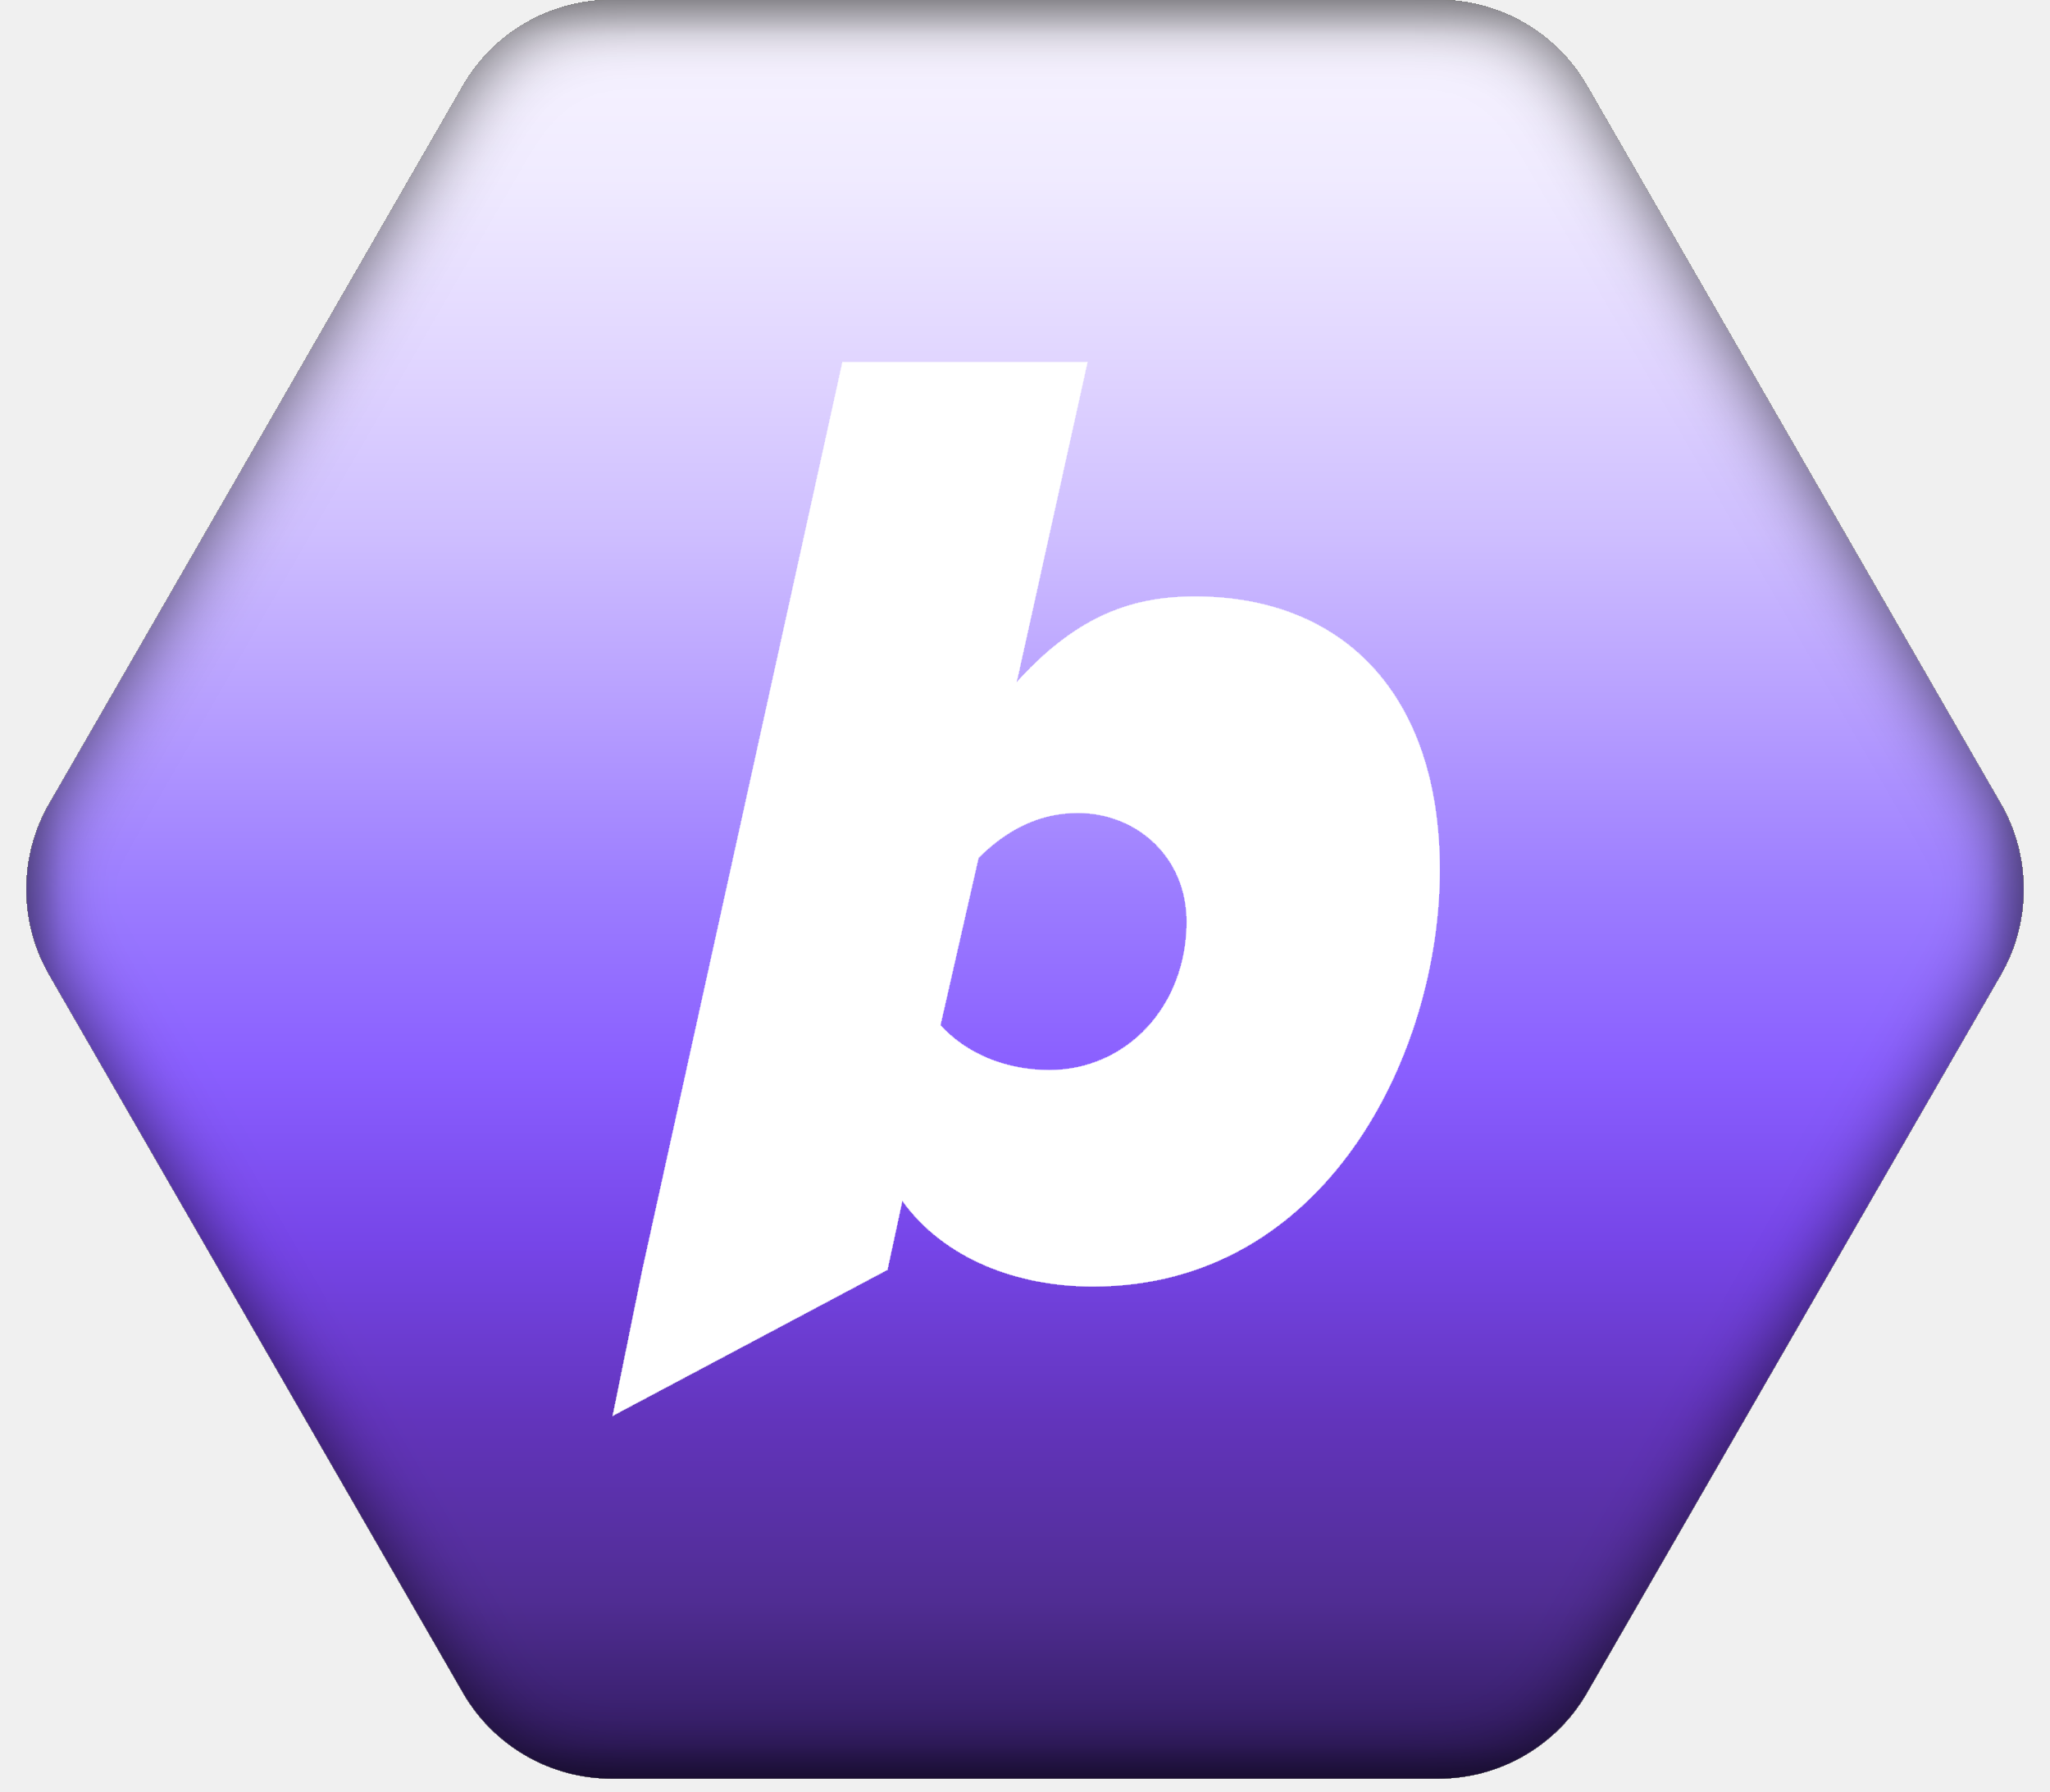
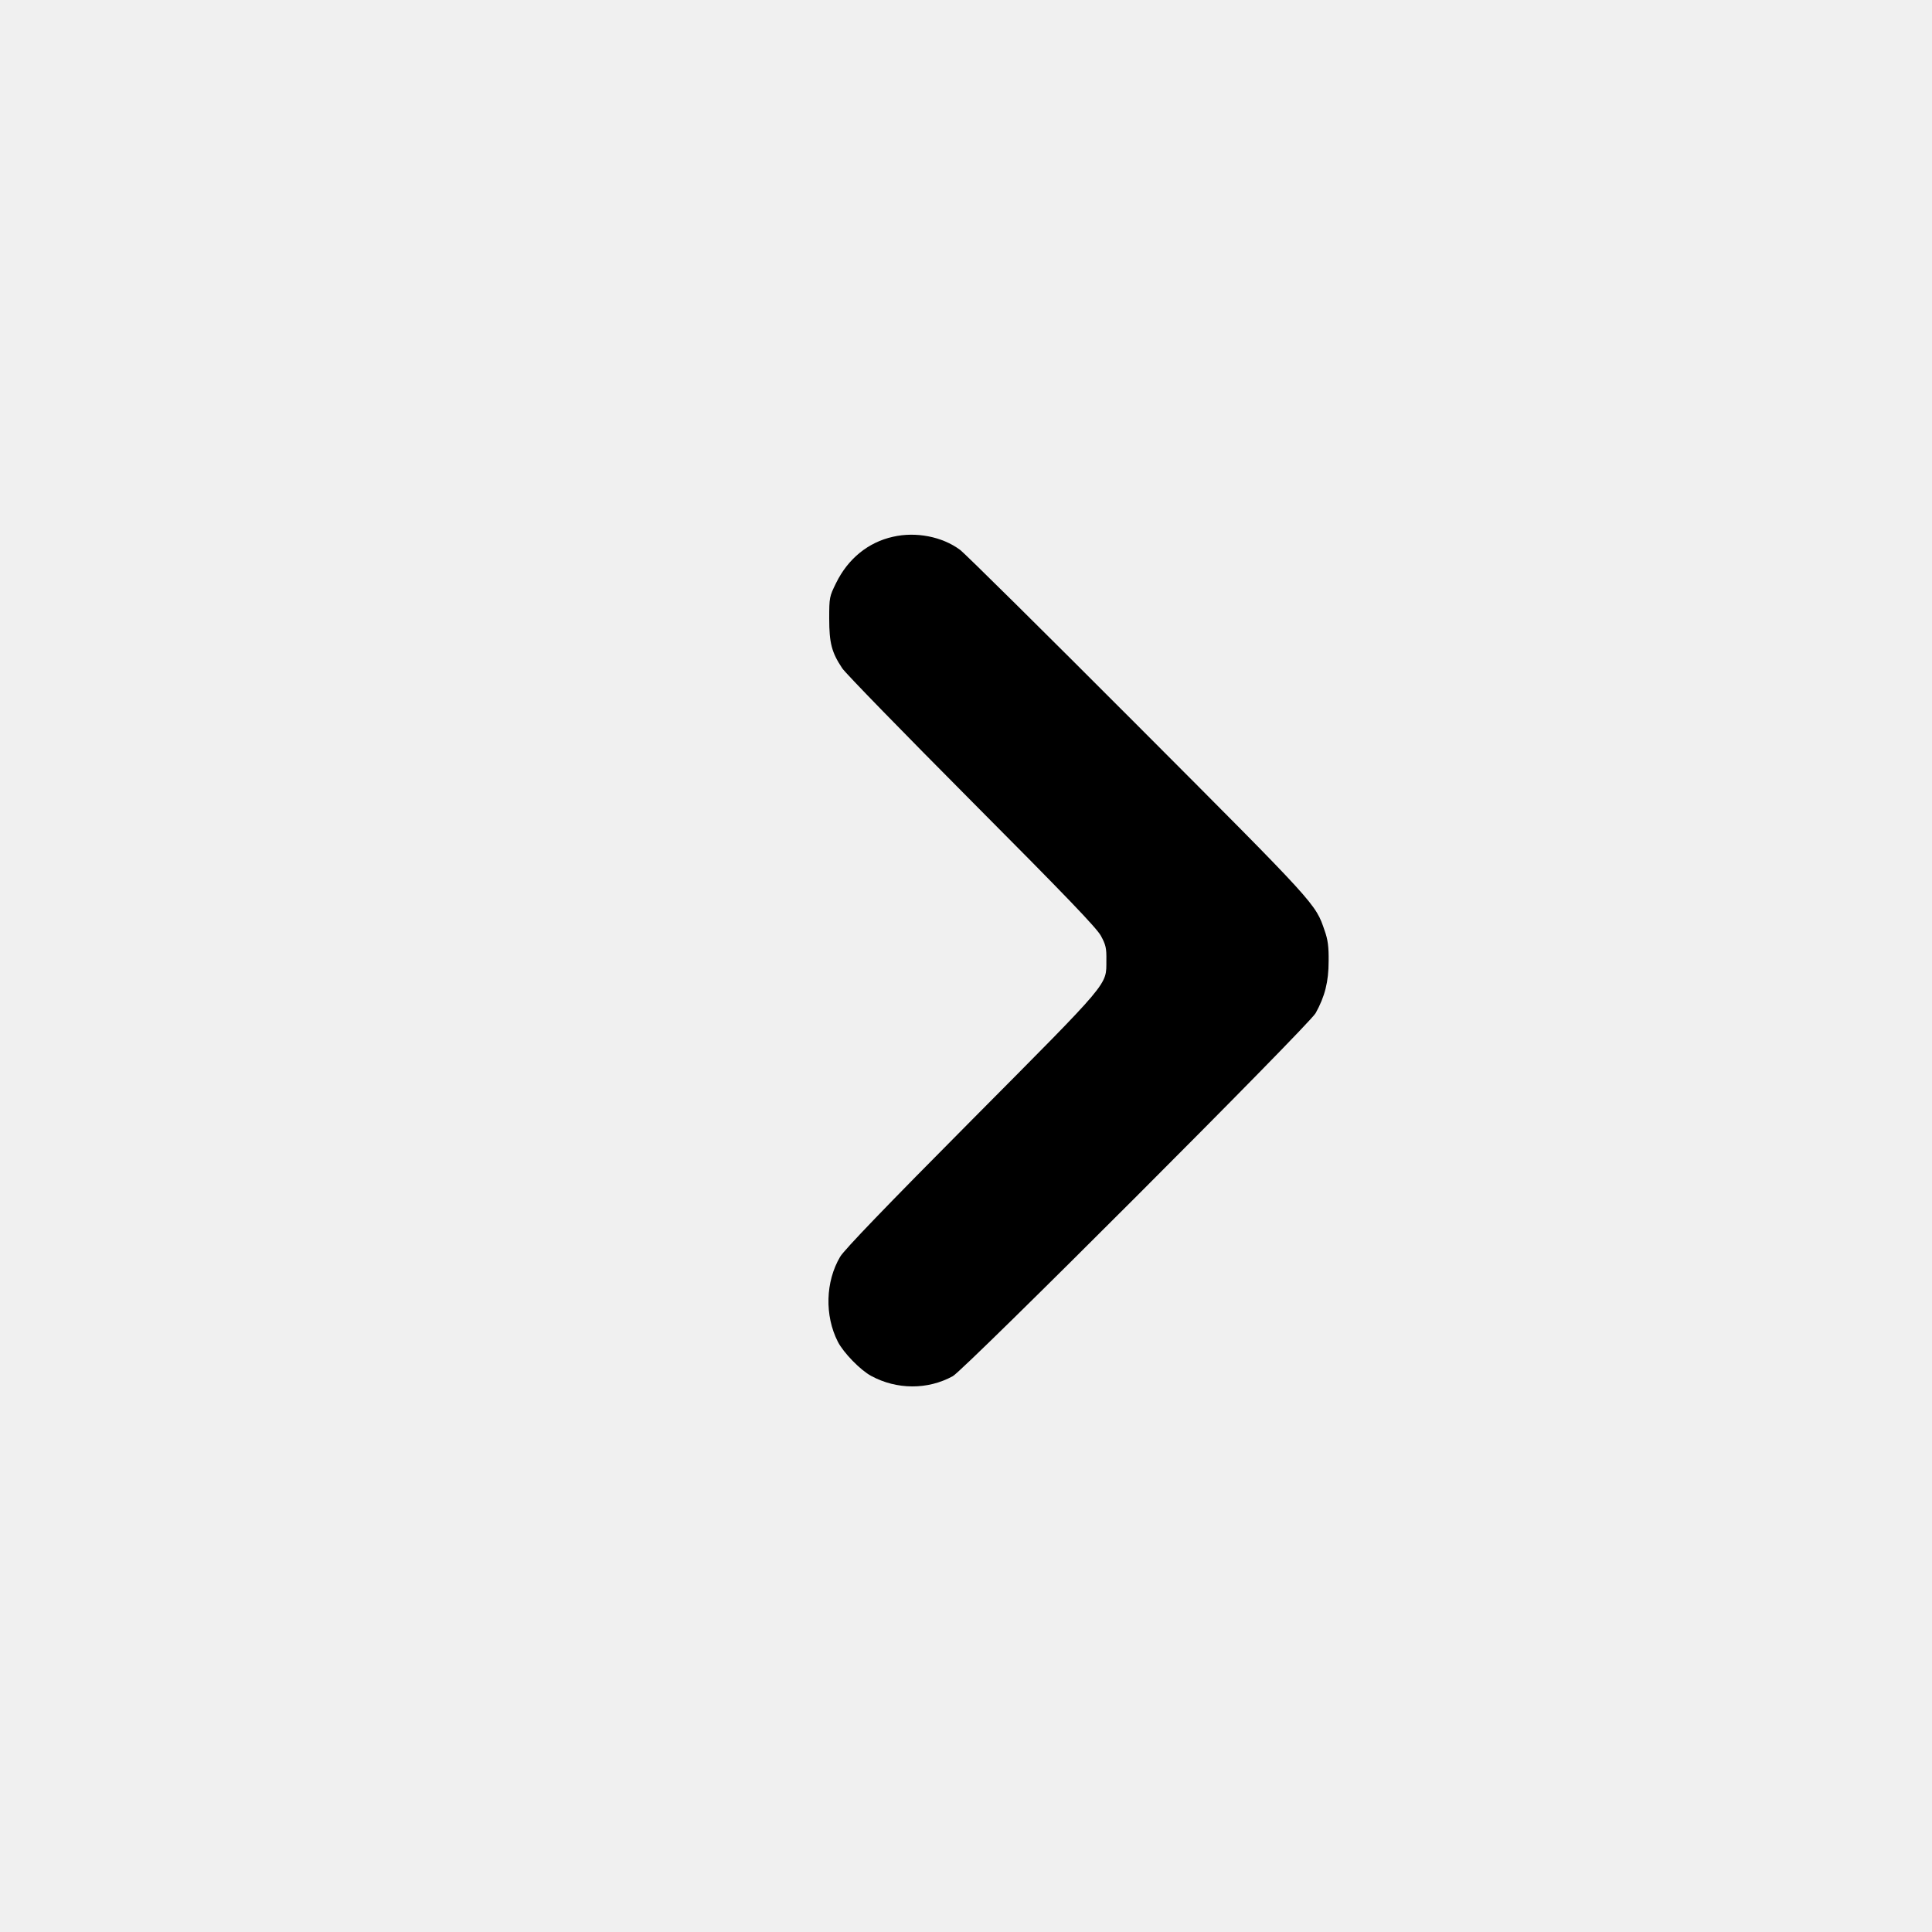
- <svg xmlns="http://www.w3.org/2000/svg" width="95" height="83" fill="none">
-   <g filter="url(#a)">
-     <path fill="url(#b)" d="M66.657 0H28.343a7.948 7.948 0 0 0-6.887 3.979L2.288 37.235a7.948 7.948 0 0 0 0 7.938L21.456 78.43a7.948 7.948 0 0 0 6.887 3.979h38.314a7.948 7.948 0 0 0 6.886-3.98l19.17-33.256a7.948 7.948 0 0 0 0-7.938L73.542 3.98A7.948 7.948 0 0 0 66.657 0Z" />
+ <svg xmlns="http://www.w3.org/2000/svg" version="1.0" width="1024pt" height="1024pt" viewBox="0 0 1024 1024" preserveAspectRatio="xMidYMid meet">
+   <g transform="translate(0,1024) scale(0.1,-0.1)" fill="#000000" stroke="none">
+     <path d="M4733 7395 c-131 -29 -238 -116 -301 -244 -36 -73 -37 -77 -37 -190 0 -129 13 -179 69 -263 17 -26 326 -343 686 -705 500 -502 662 -671 685 -713 26 -48 30 -65 29 -130 -1 -134 29 -99 -712 -845 -456 -459 -677 -689 -699 -726 -78 -132 -83 -312 -12 -451 30 -58 119 -150 177 -181 135 -73 299 -74 432 -1 62 34 1886 1859 1923 1924 49 88 69 167 69 275 1 76 -4 115 -21 162 -49 144 -38 132 -990 1086 -493 494 -917 914 -943 933 -94 70 -234 97 -355 69z" />
  </g>
-   <g filter="url(#c)">
-     <path fill="#fff" fill-rule="evenodd" d="M50.642 59.608c-3.468 0-6.873-1.261-8.827-3.973l-.69 3.198-12.729 6.762 1.374-6.762 9.27-42.04h11.35l-3.279 14.818c2.649-2.9 5.108-3.973 8.26-3.973 6.81 0 11.35 4.477 11.35 12.675 0 8.45-5.233 19.295-16.079 19.295Zm4.351-16.9c0 3.91-2.774 6.874-6.368 6.874-2.018 0-3.847-.757-5.045-2.08l1.766-7.757c1.324-1.324 2.837-2.08 4.603-2.08 2.711 0 5.044 2.017 5.044 5.044Z" clip-rule="evenodd" />
-   </g>
-   <defs>
-     <filter id="a" width="92.549" height="82.409" x="1.226" y="0" color-interpolation-filters="sRGB" filterUnits="userSpaceOnUse">
-       <feFlood flood-opacity="0" result="BackgroundImageFix" />
-       <feBlend in="SourceGraphic" in2="BackgroundImageFix" result="shape" />
-       <feColorMatrix in="SourceAlpha" result="hardAlpha" values="0 0 0 0 0 0 0 0 0 0 0 0 0 0 0 0 0 0 127 0" />
-       <feOffset />
-       <feGaussianBlur stdDeviation="1.717" />
-       <feComposite in2="hardAlpha" k2="-1" k3="1" operator="arithmetic" />
-       <feColorMatrix values="0 0 0 0 0 0 0 0 0 0 0 0 0 0 0 0 0 0 0.65 0" />
-       <feBlend in2="shape" result="effect1_innerShadow_615_13380" />
-     </filter>
-     <filter id="c" width="38.326" height="48.802" x="28.396" y="16.793" color-interpolation-filters="sRGB" filterUnits="userSpaceOnUse">
-       <feFlood flood-opacity="0" result="BackgroundImageFix" />
-       <feBlend in="SourceGraphic" in2="BackgroundImageFix" result="shape" />
-       <feColorMatrix in="SourceAlpha" result="hardAlpha" values="0 0 0 0 0 0 0 0 0 0 0 0 0 0 0 0 0 0 127 0" />
-       <feOffset />
-       <feGaussianBlur stdDeviation=".072" />
-       <feComposite in2="hardAlpha" k2="-1" k3="1" operator="arithmetic" />
-       <feColorMatrix values="0 0 0 0 1 0 0 0 0 1 0 0 0 0 1 0 0 0 0.95 0" />
-       <feBlend in2="shape" result="effect1_innerShadow_615_13380" />
-     </filter>
-     <linearGradient id="b" x1="47.5" x2="47.5" y1="0" y2="82.409" gradientUnits="userSpaceOnUse">
-       <stop offset="0%" stop-color="#F8F5FF" />
-       <stop offset="10%" stop-color="#F0EBFF" />
-       <stop offset="20%" stop-color="#E1D6FF" />
-       <stop offset="30%" stop-color="#CEBEFF" />
-       <stop offset="40%" stop-color="#B69EFF" />
-       <stop offset="50%" stop-color="#9C7DFF" />
-       <stop offset="60%" stop-color="#8A5FFF" />
-       <stop offset="70%" stop-color="#7645E8" />
-       <stop offset="80%" stop-color="#6234BB" />
-       <stop offset="90%" stop-color="#502D93" />
-       <stop offset="100%" stop-color="#2D1959" />
-     </linearGradient>
-   </defs>
</svg>
